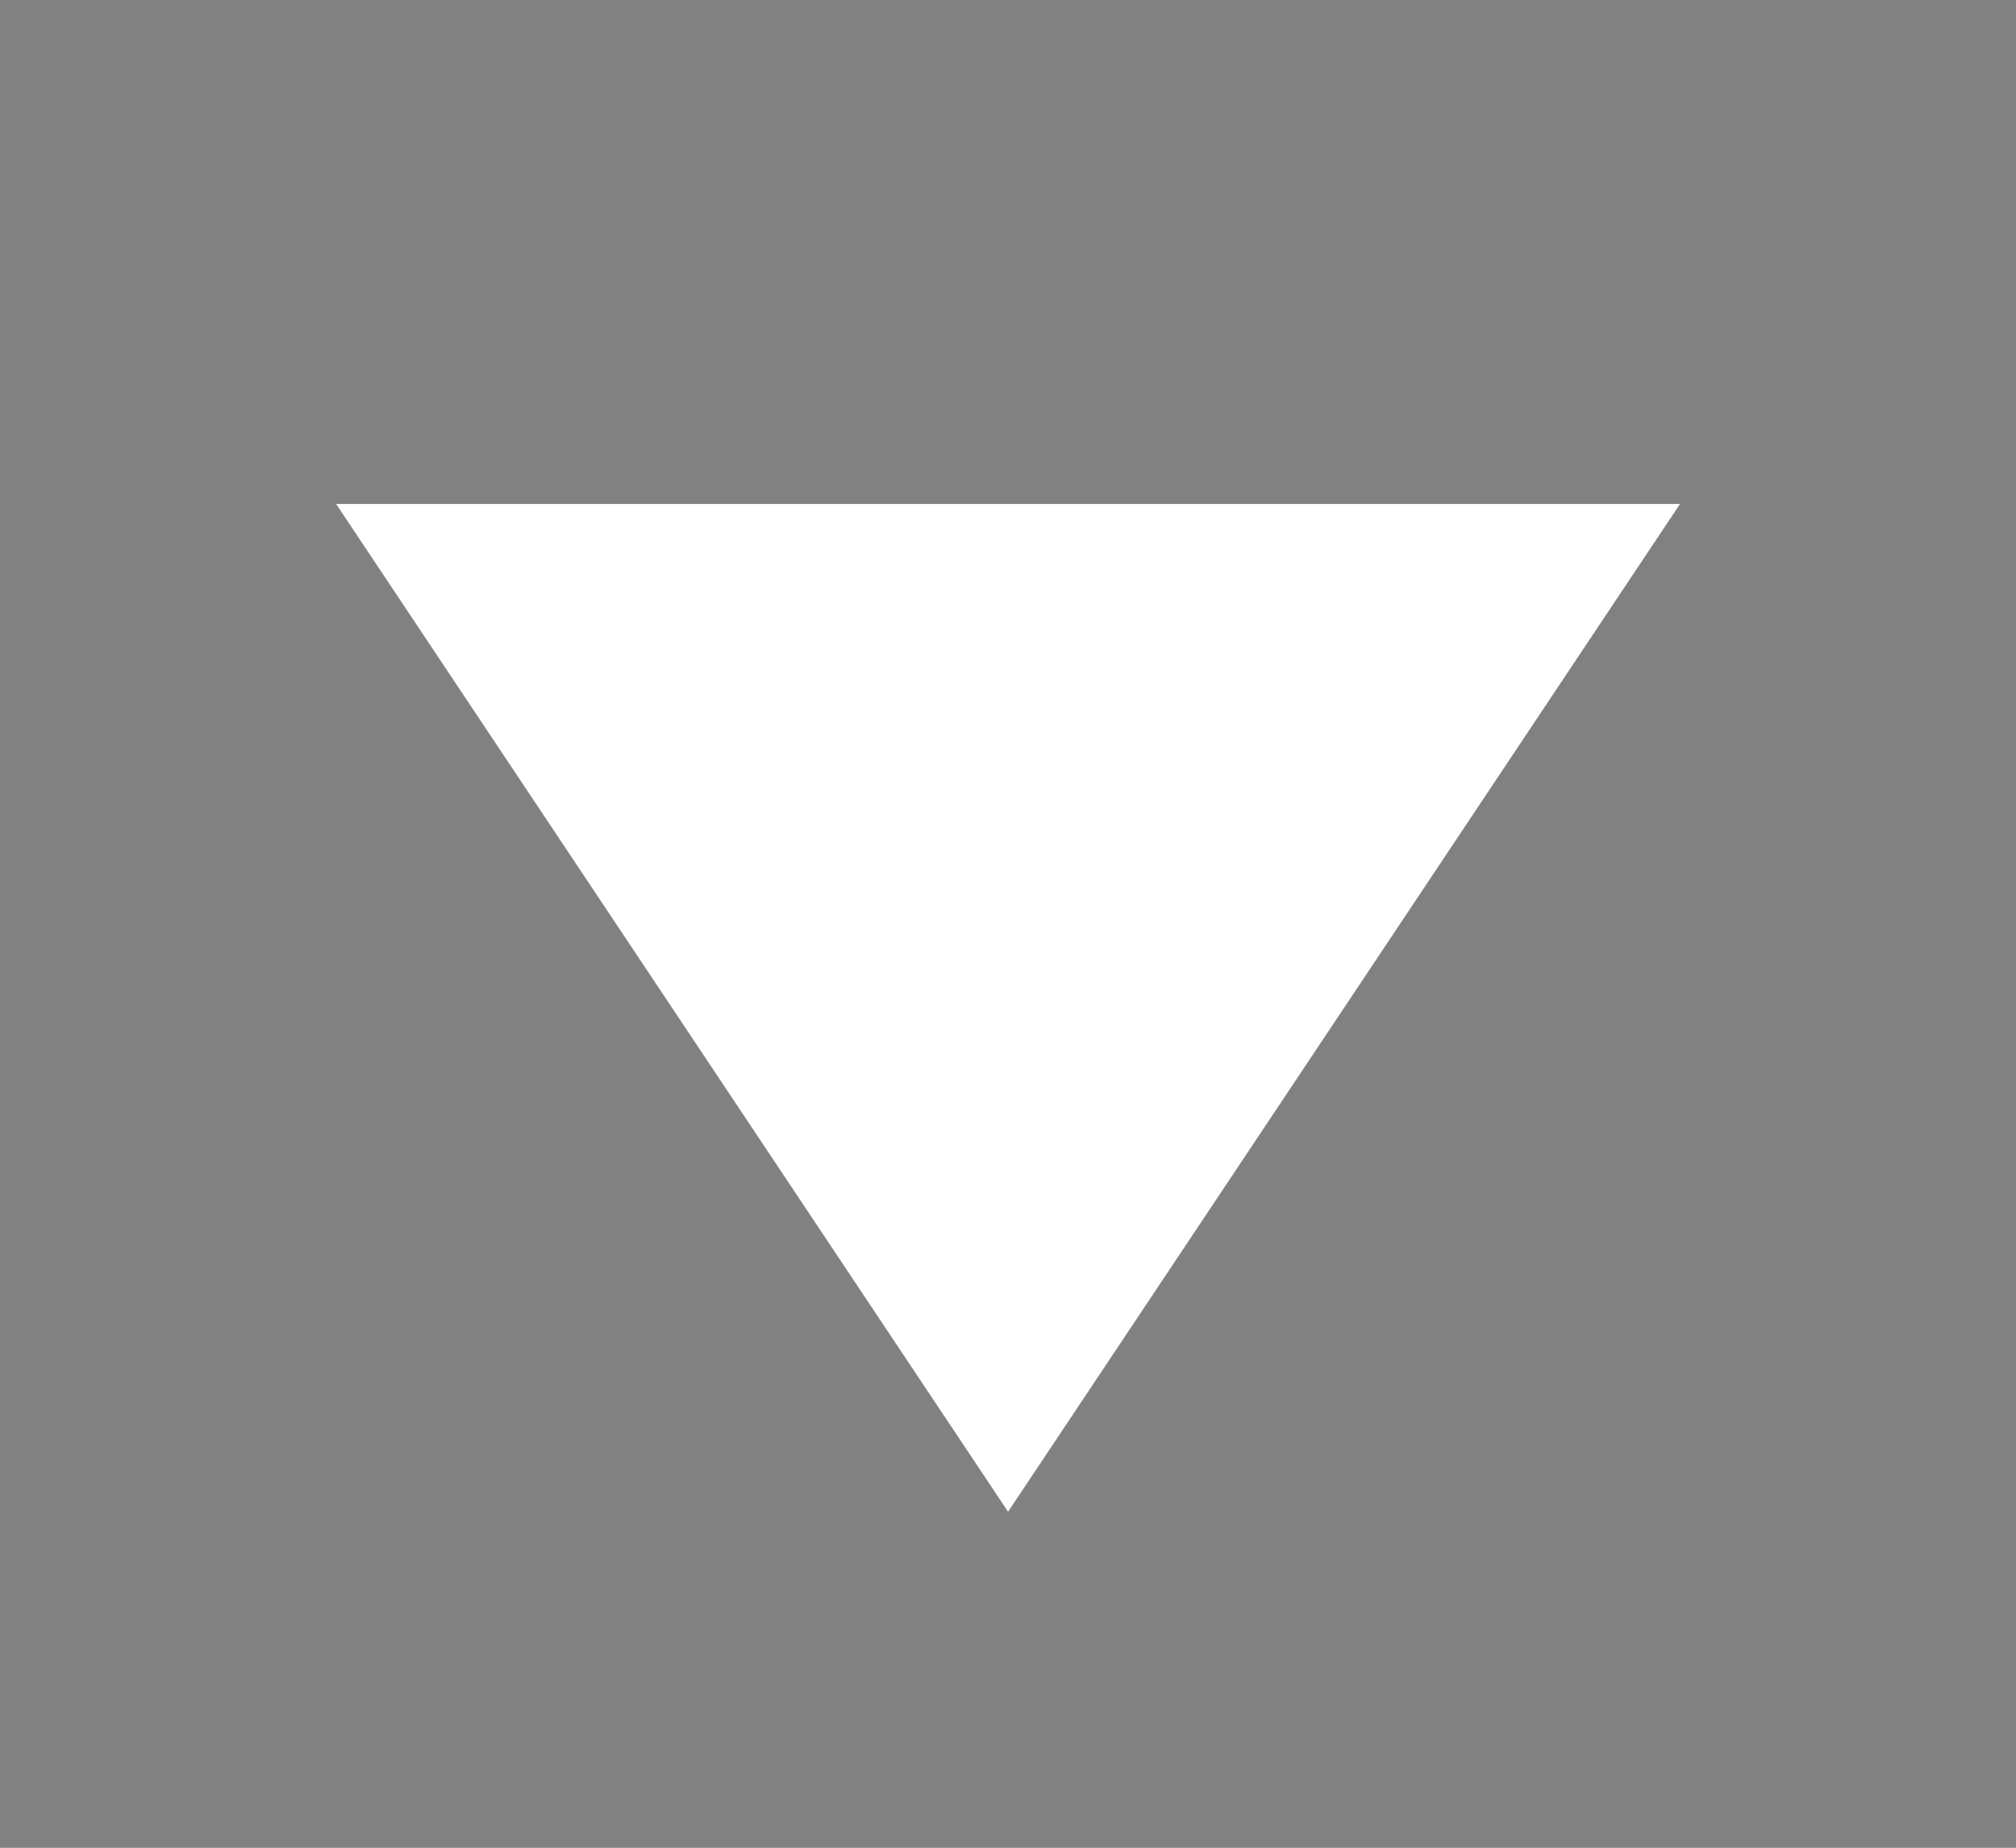
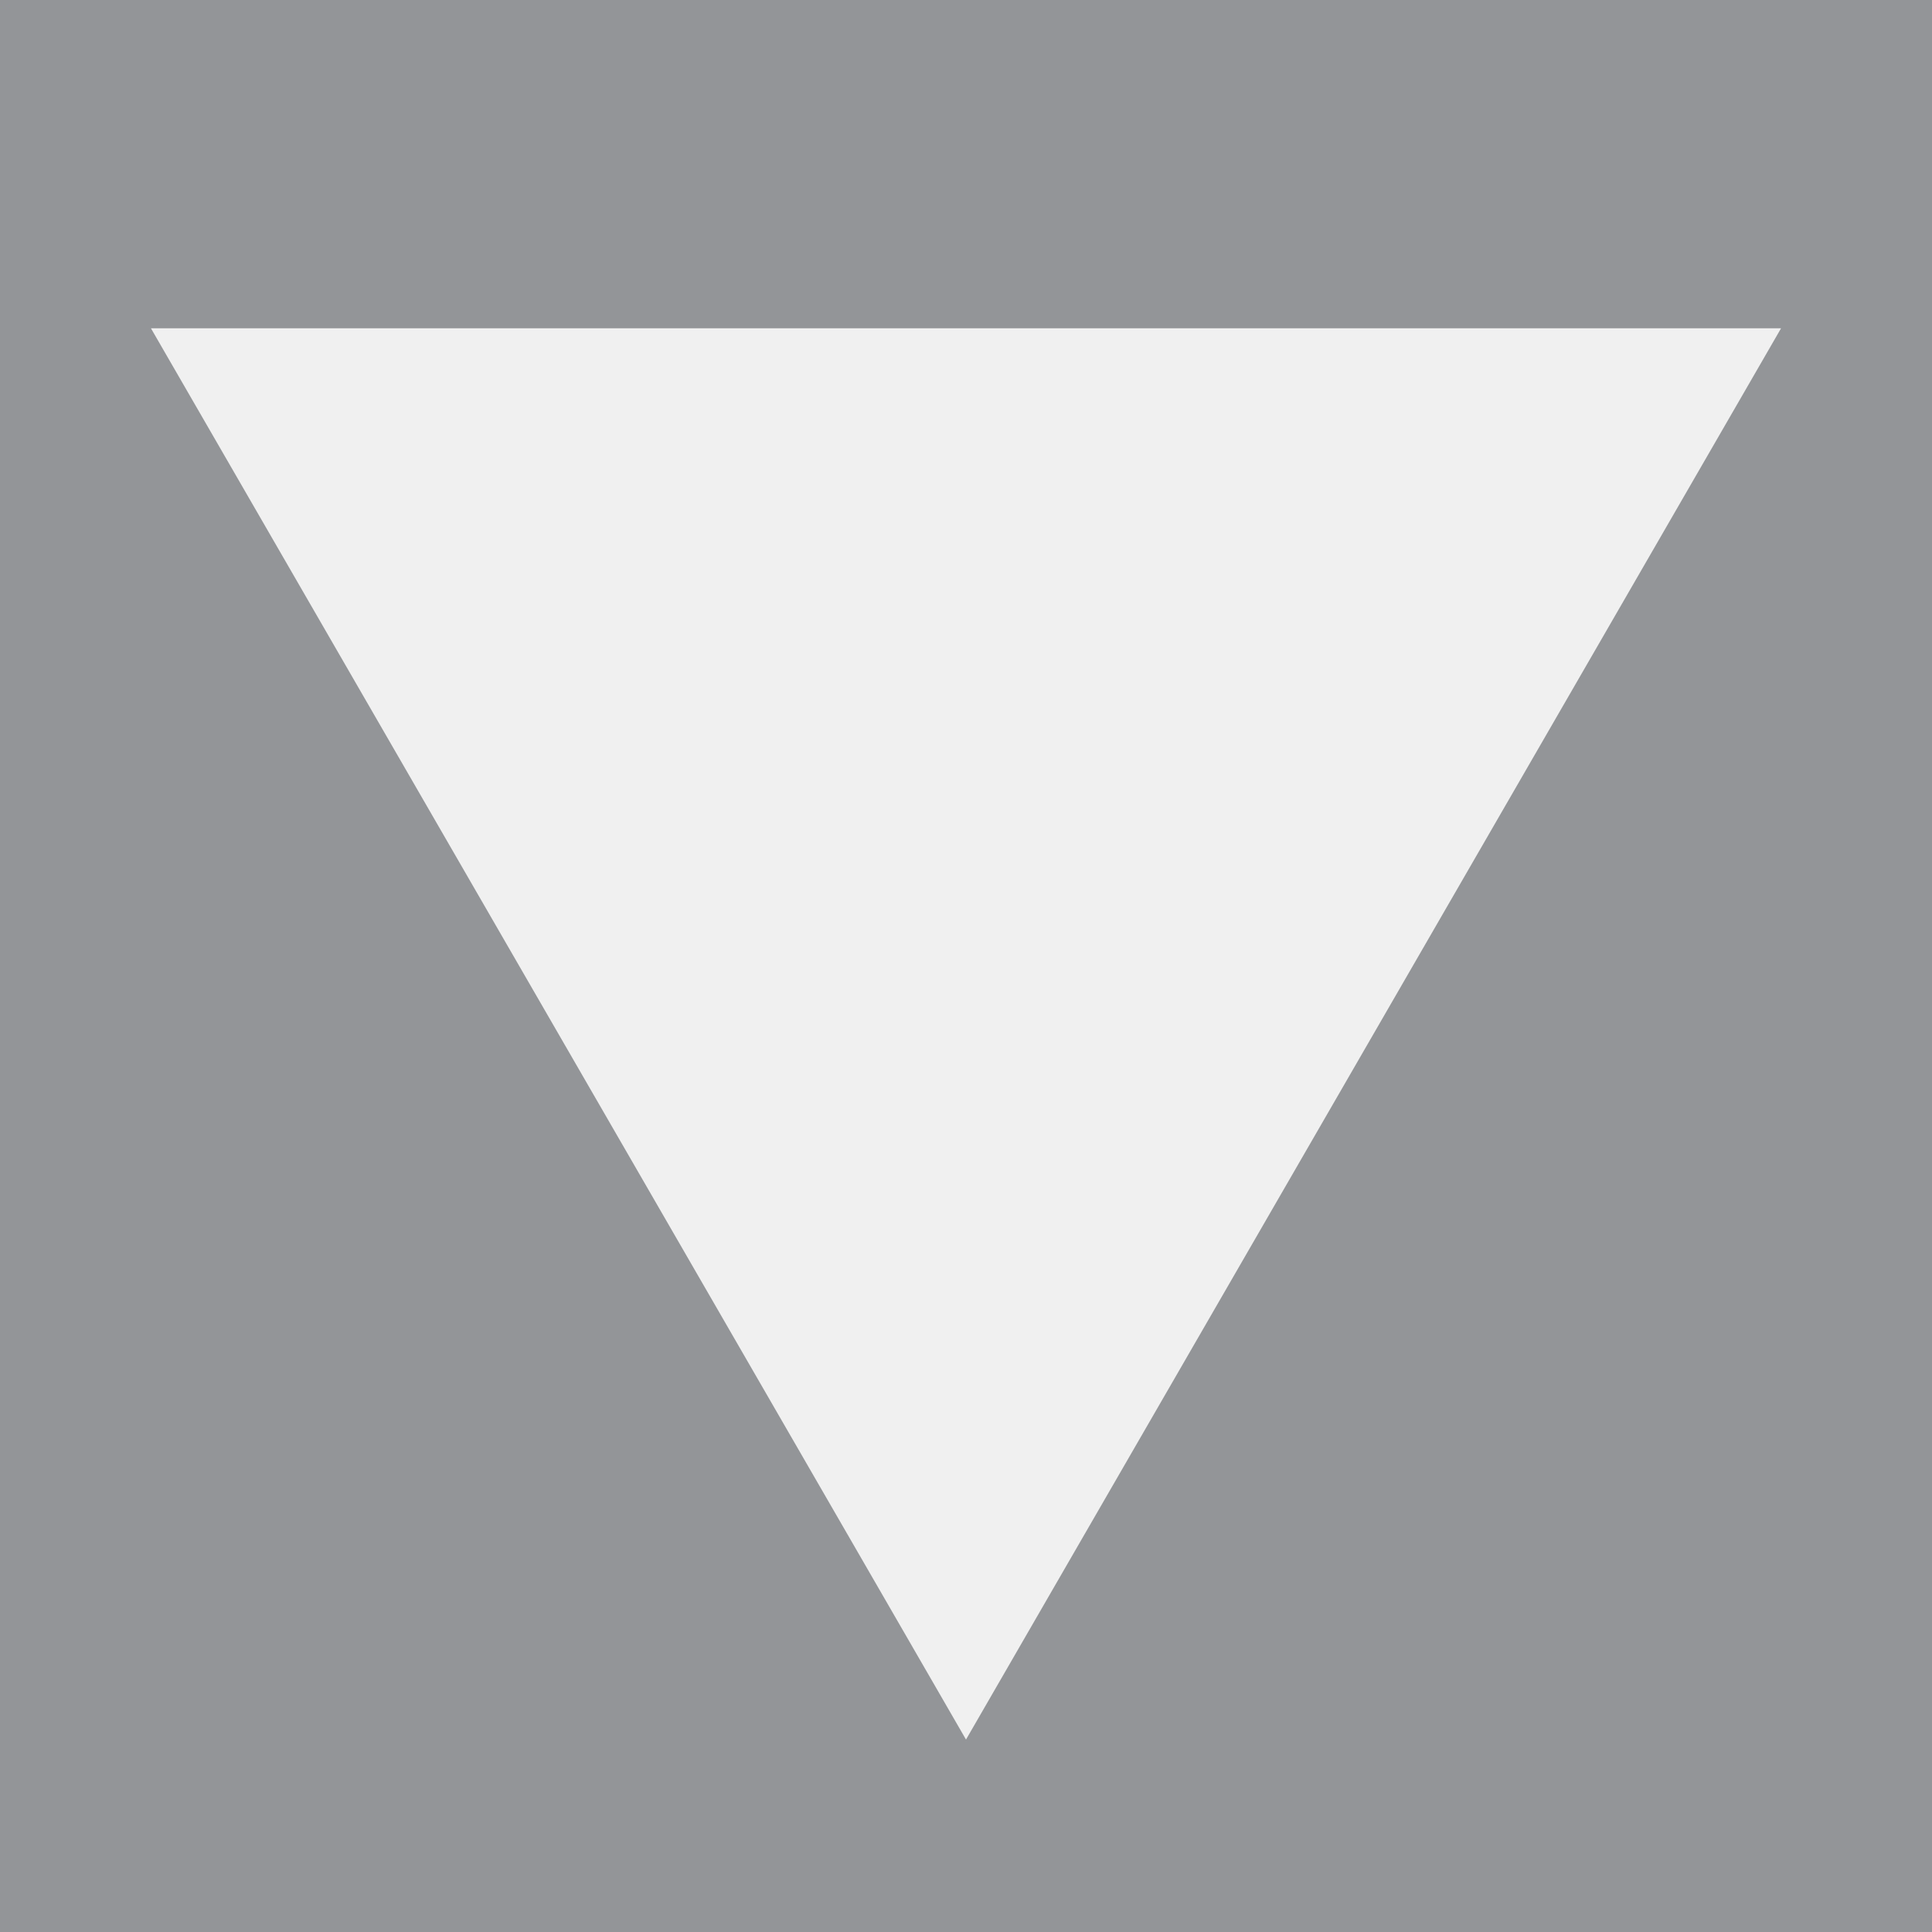
- <svg xmlns="http://www.w3.org/2000/svg" version="1.1" id="Layer_1" x="0px" y="0px" width="16.363px" height="15px" viewBox="0 0 16.363 15" enable-background="new 0 0 16.363 15" xml:space="preserve">
-   <rect fill="#818181" width="16.363" height="15" />
-   <polygon fill="#FFFFFF" points="13.636,4.091 8.182,12.272 2.728,4.091 " />
+ <svg xmlns="http://www.w3.org/2000/svg" id="svg2985" viewBox="0 0 48 48" version="1.1" width="100%" height="100%">
+   <defs id="defs10" />
+   <path style="fill:#939598" d="M 0 0 L 0 48 L 48 48 L 48 0 L 0 0 z M 3.75 8.156 L 44.25 8.156 L 24 43.219 L 3.75 8.156 z " id="rect4035" />
</svg>
